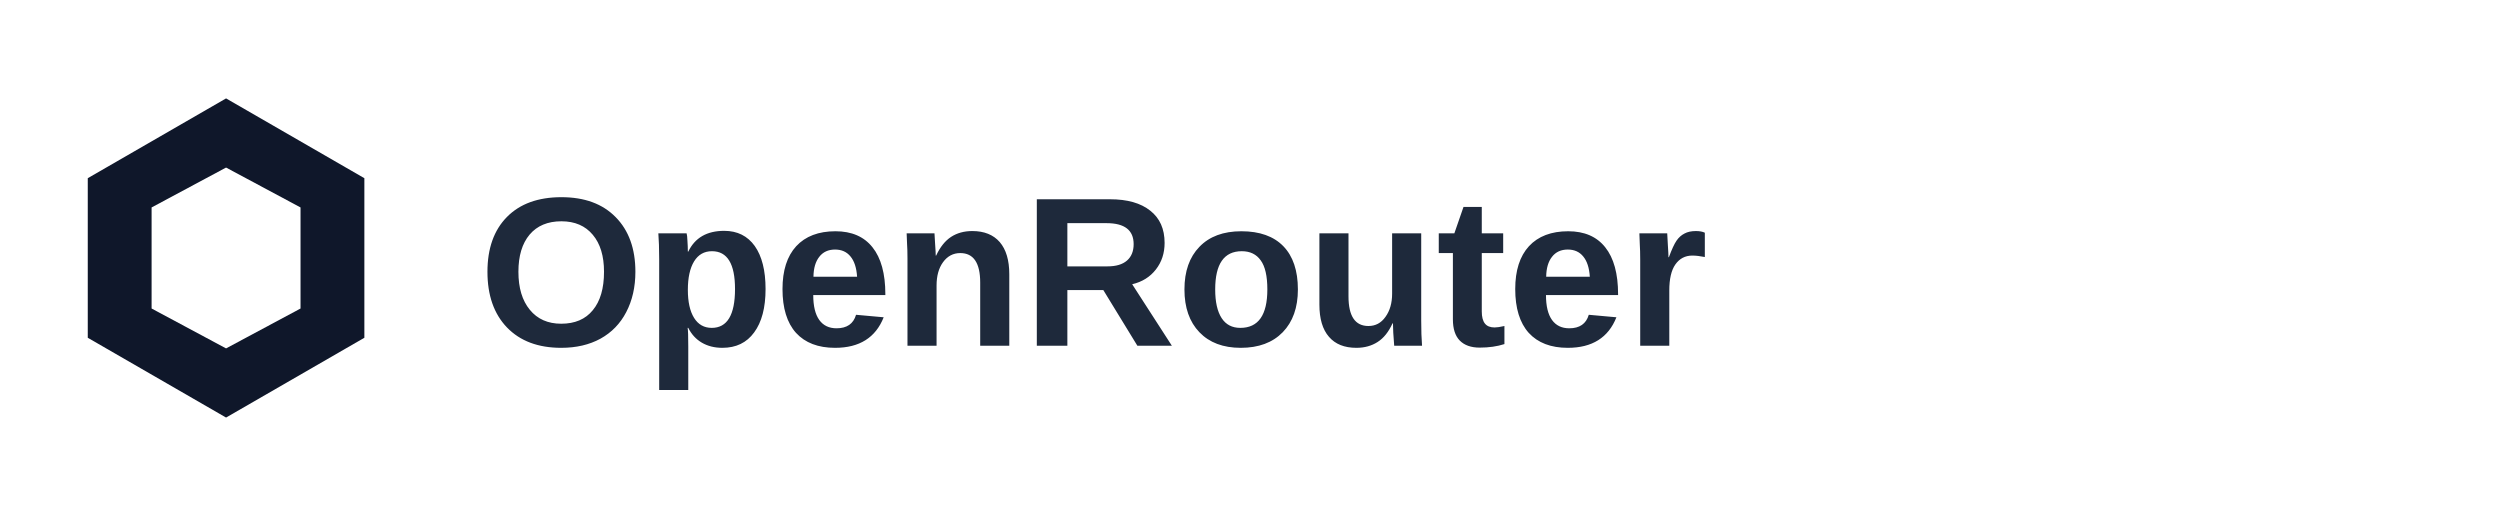
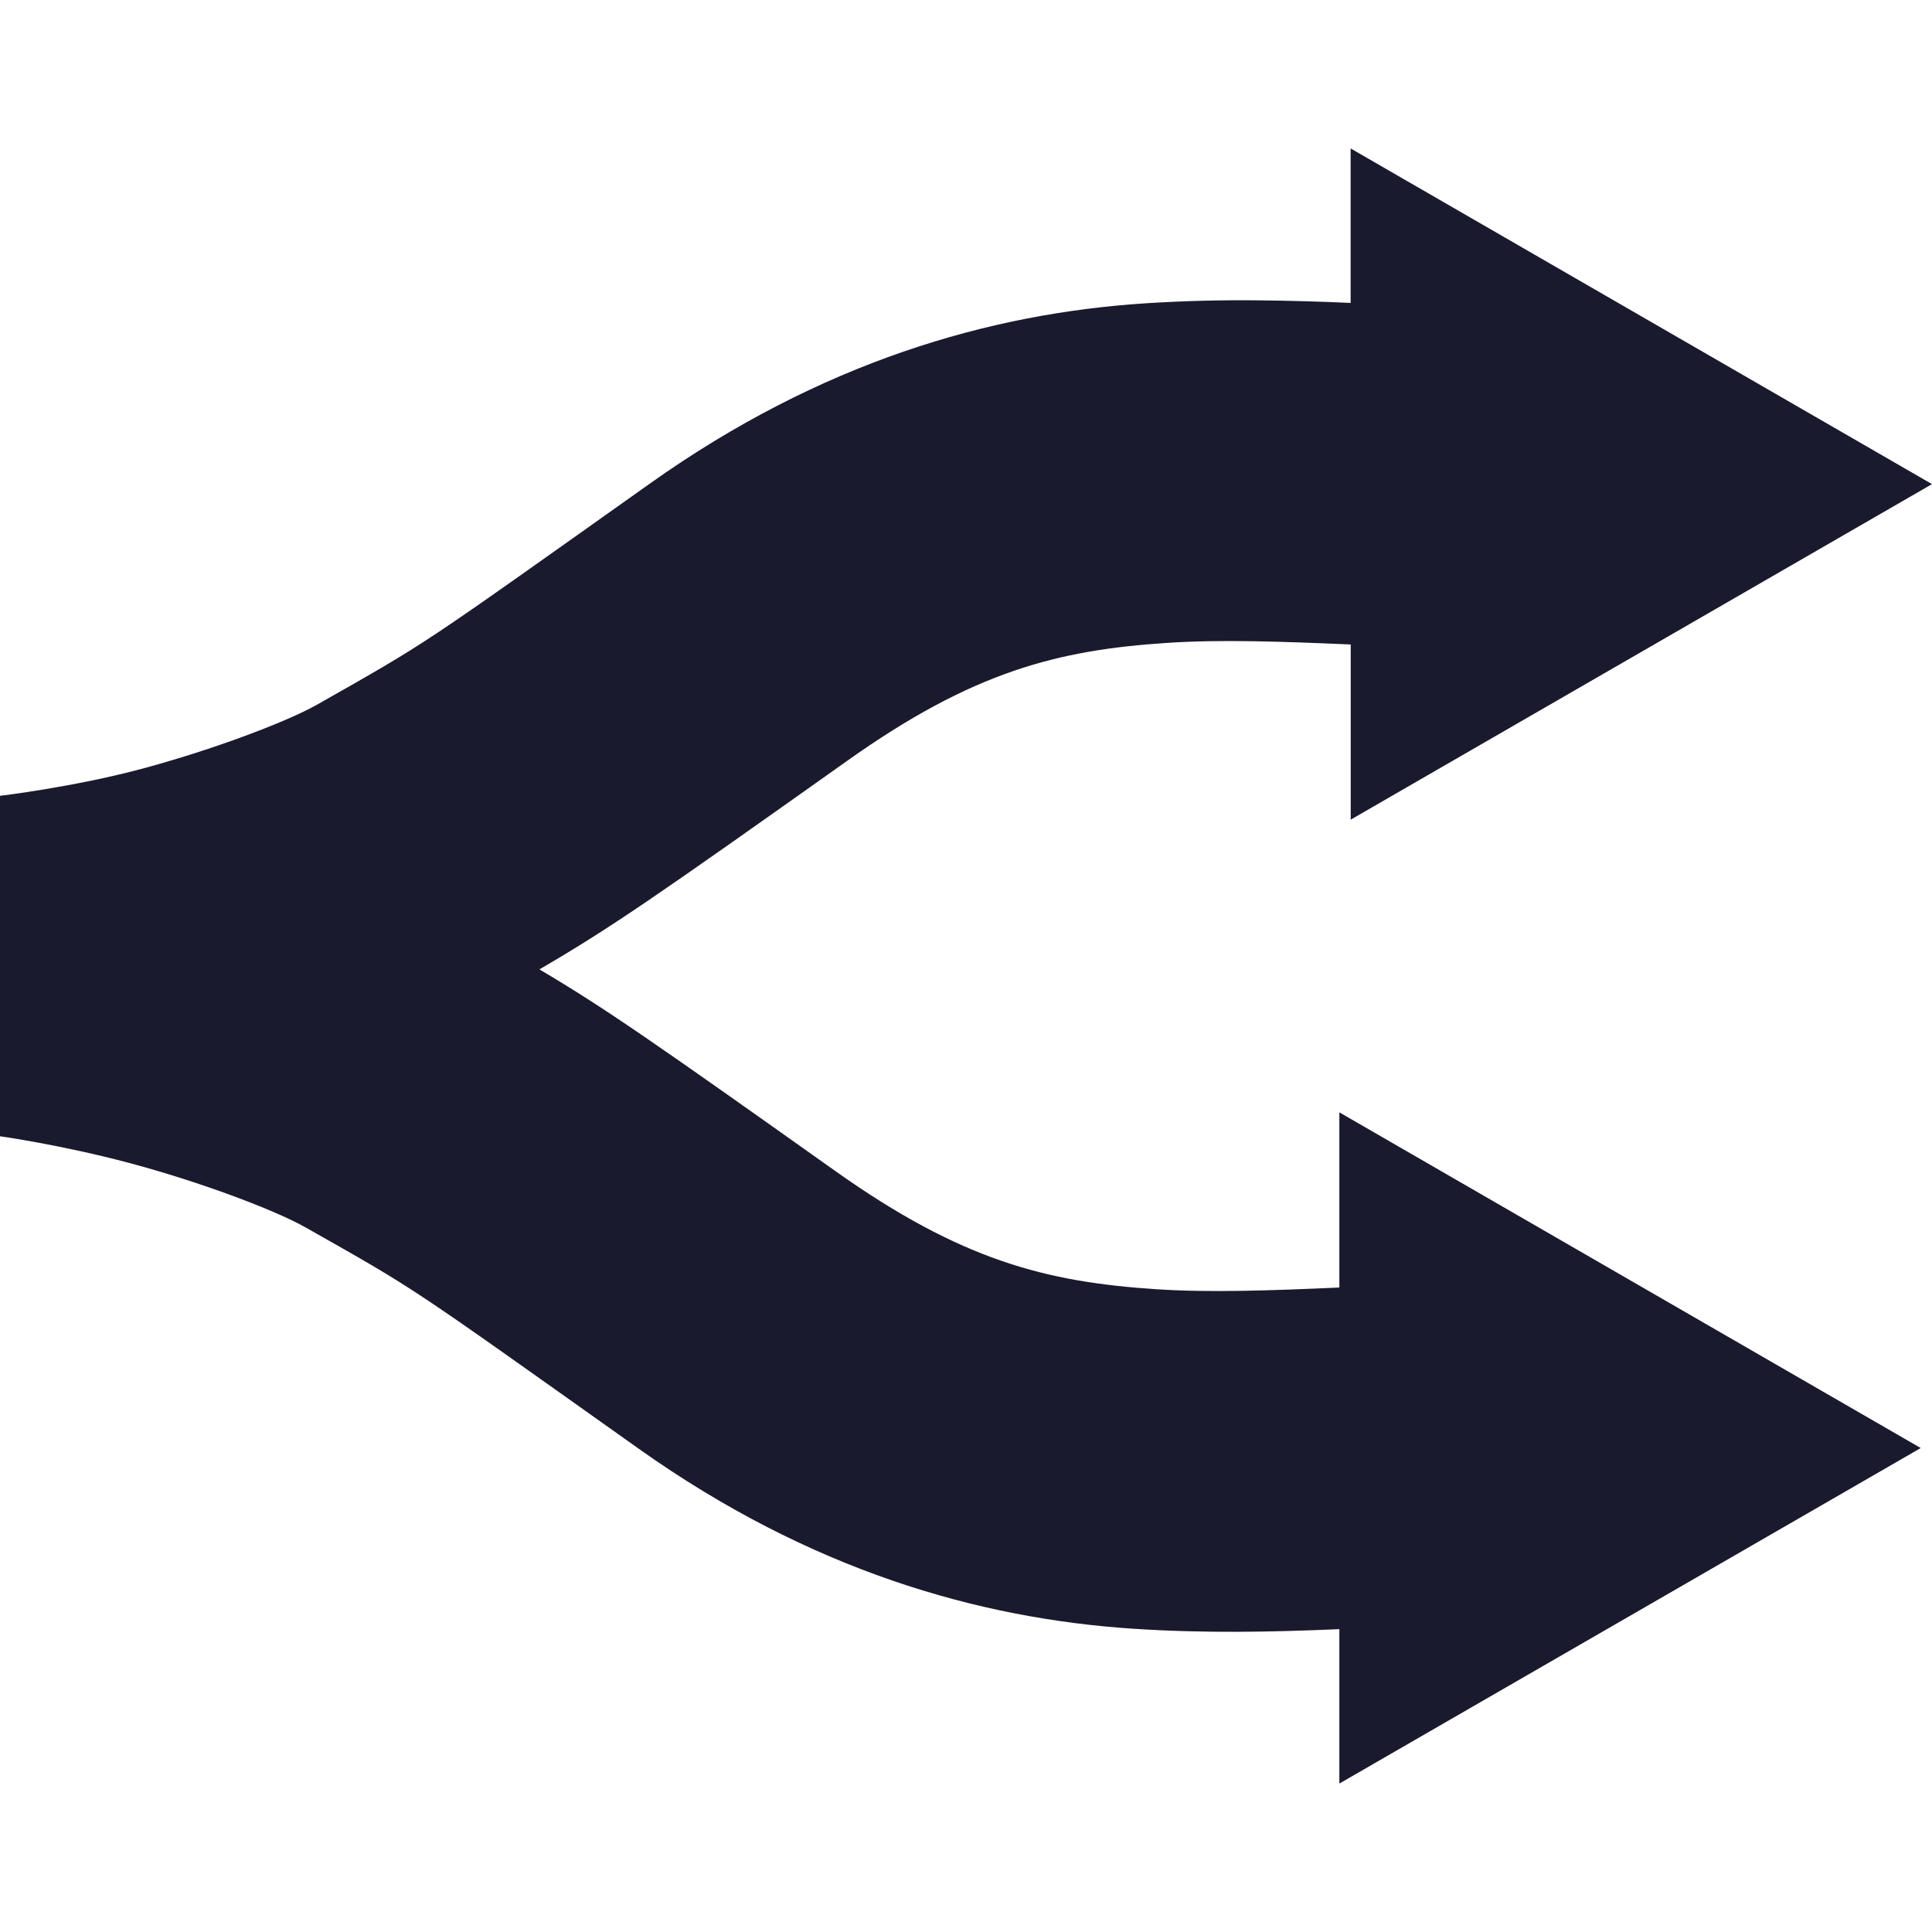
- <svg xmlns="http://www.w3.org/2000/svg" role="img" viewBox="0 0 188 40" width="188" height="40" aria-label="OpenRouter">
-   <g transform="translate(3,6)">
-     <path fill="#0F172A" d="M14 1.4l10.4 6v12L14 25.4 3.6 19.4v-12L14 1.4zm0 5.2L8.4 9.6v7.6L14 20.2l5.6-3v-7.6L14 6.6z" />
-   </g>
-   <text x="36" y="26" fill="#1E293B" font-family="Arial, Helvetica, sans-serif" font-size="16" font-weight="700">OpenRouter</text>
+ <svg xmlns="http://www.w3.org/2000/svg" viewBox="0 0 24 24" width="24" height="24" role="img" aria-label="OpenRouter">
+   <path fill="#1A1A2E" d="M16.778 1.844v1.919q-.569-.026-1.138-.032-.708-.008-1.415.037c-1.93.126-4.023.728-6.149 2.237-2.911 2.066-2.731 1.95-4.14 2.75-.396.223-1.342.574-2.185.798-.841.225-1.753.333-1.751.333v4.229s.768.108 1.61.333c.842.224 1.789.575 2.185.799 1.41.798 1.228.683 4.14 2.75 2.126 1.509 4.22 2.11 6.148 2.236.88.058 1.716.041 2.555.005v1.918l7.222-4.168-7.222-4.17v2.176c-.86.038-1.611.065-2.278.021-1.364-.09-2.417-.357-3.979-1.465-2.244-1.593-2.866-2.027-3.68-2.508.889-.518 1.449-.906 3.822-2.59 1.56-1.109 2.614-1.377 3.978-1.466.667-.044 1.418-.017 2.278.02v2.176L24 6.014Z" />
</svg>
